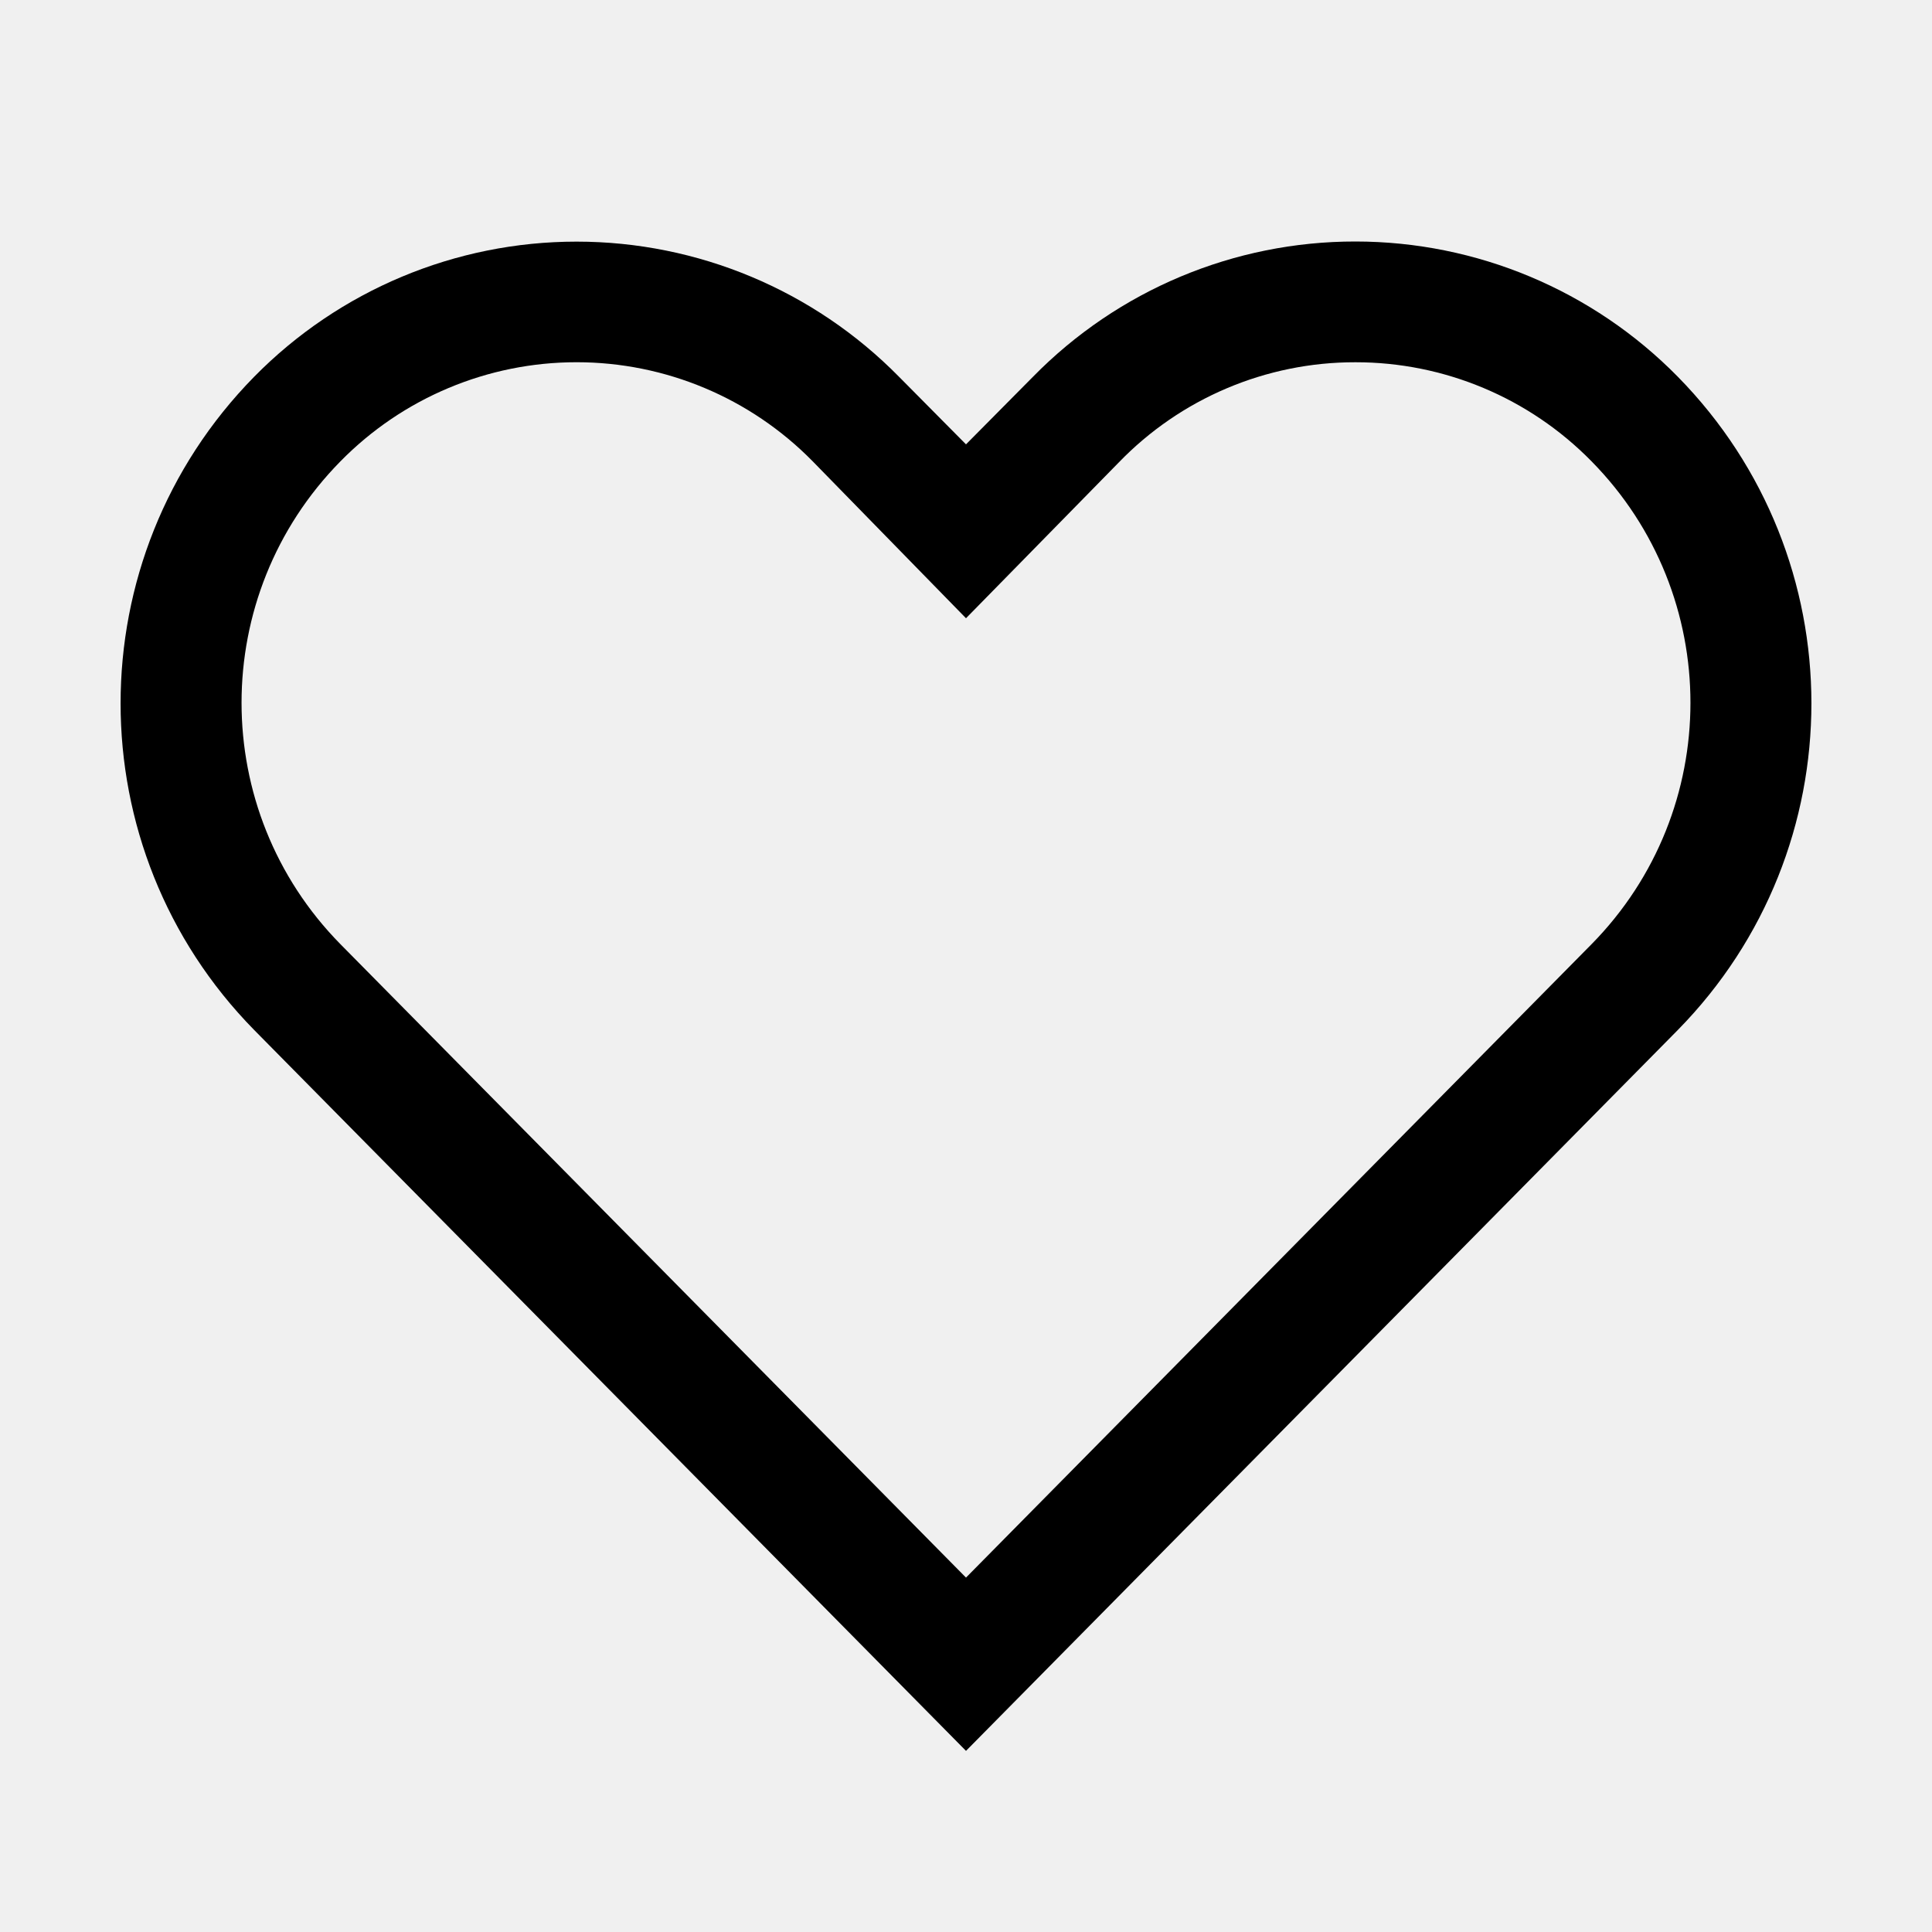
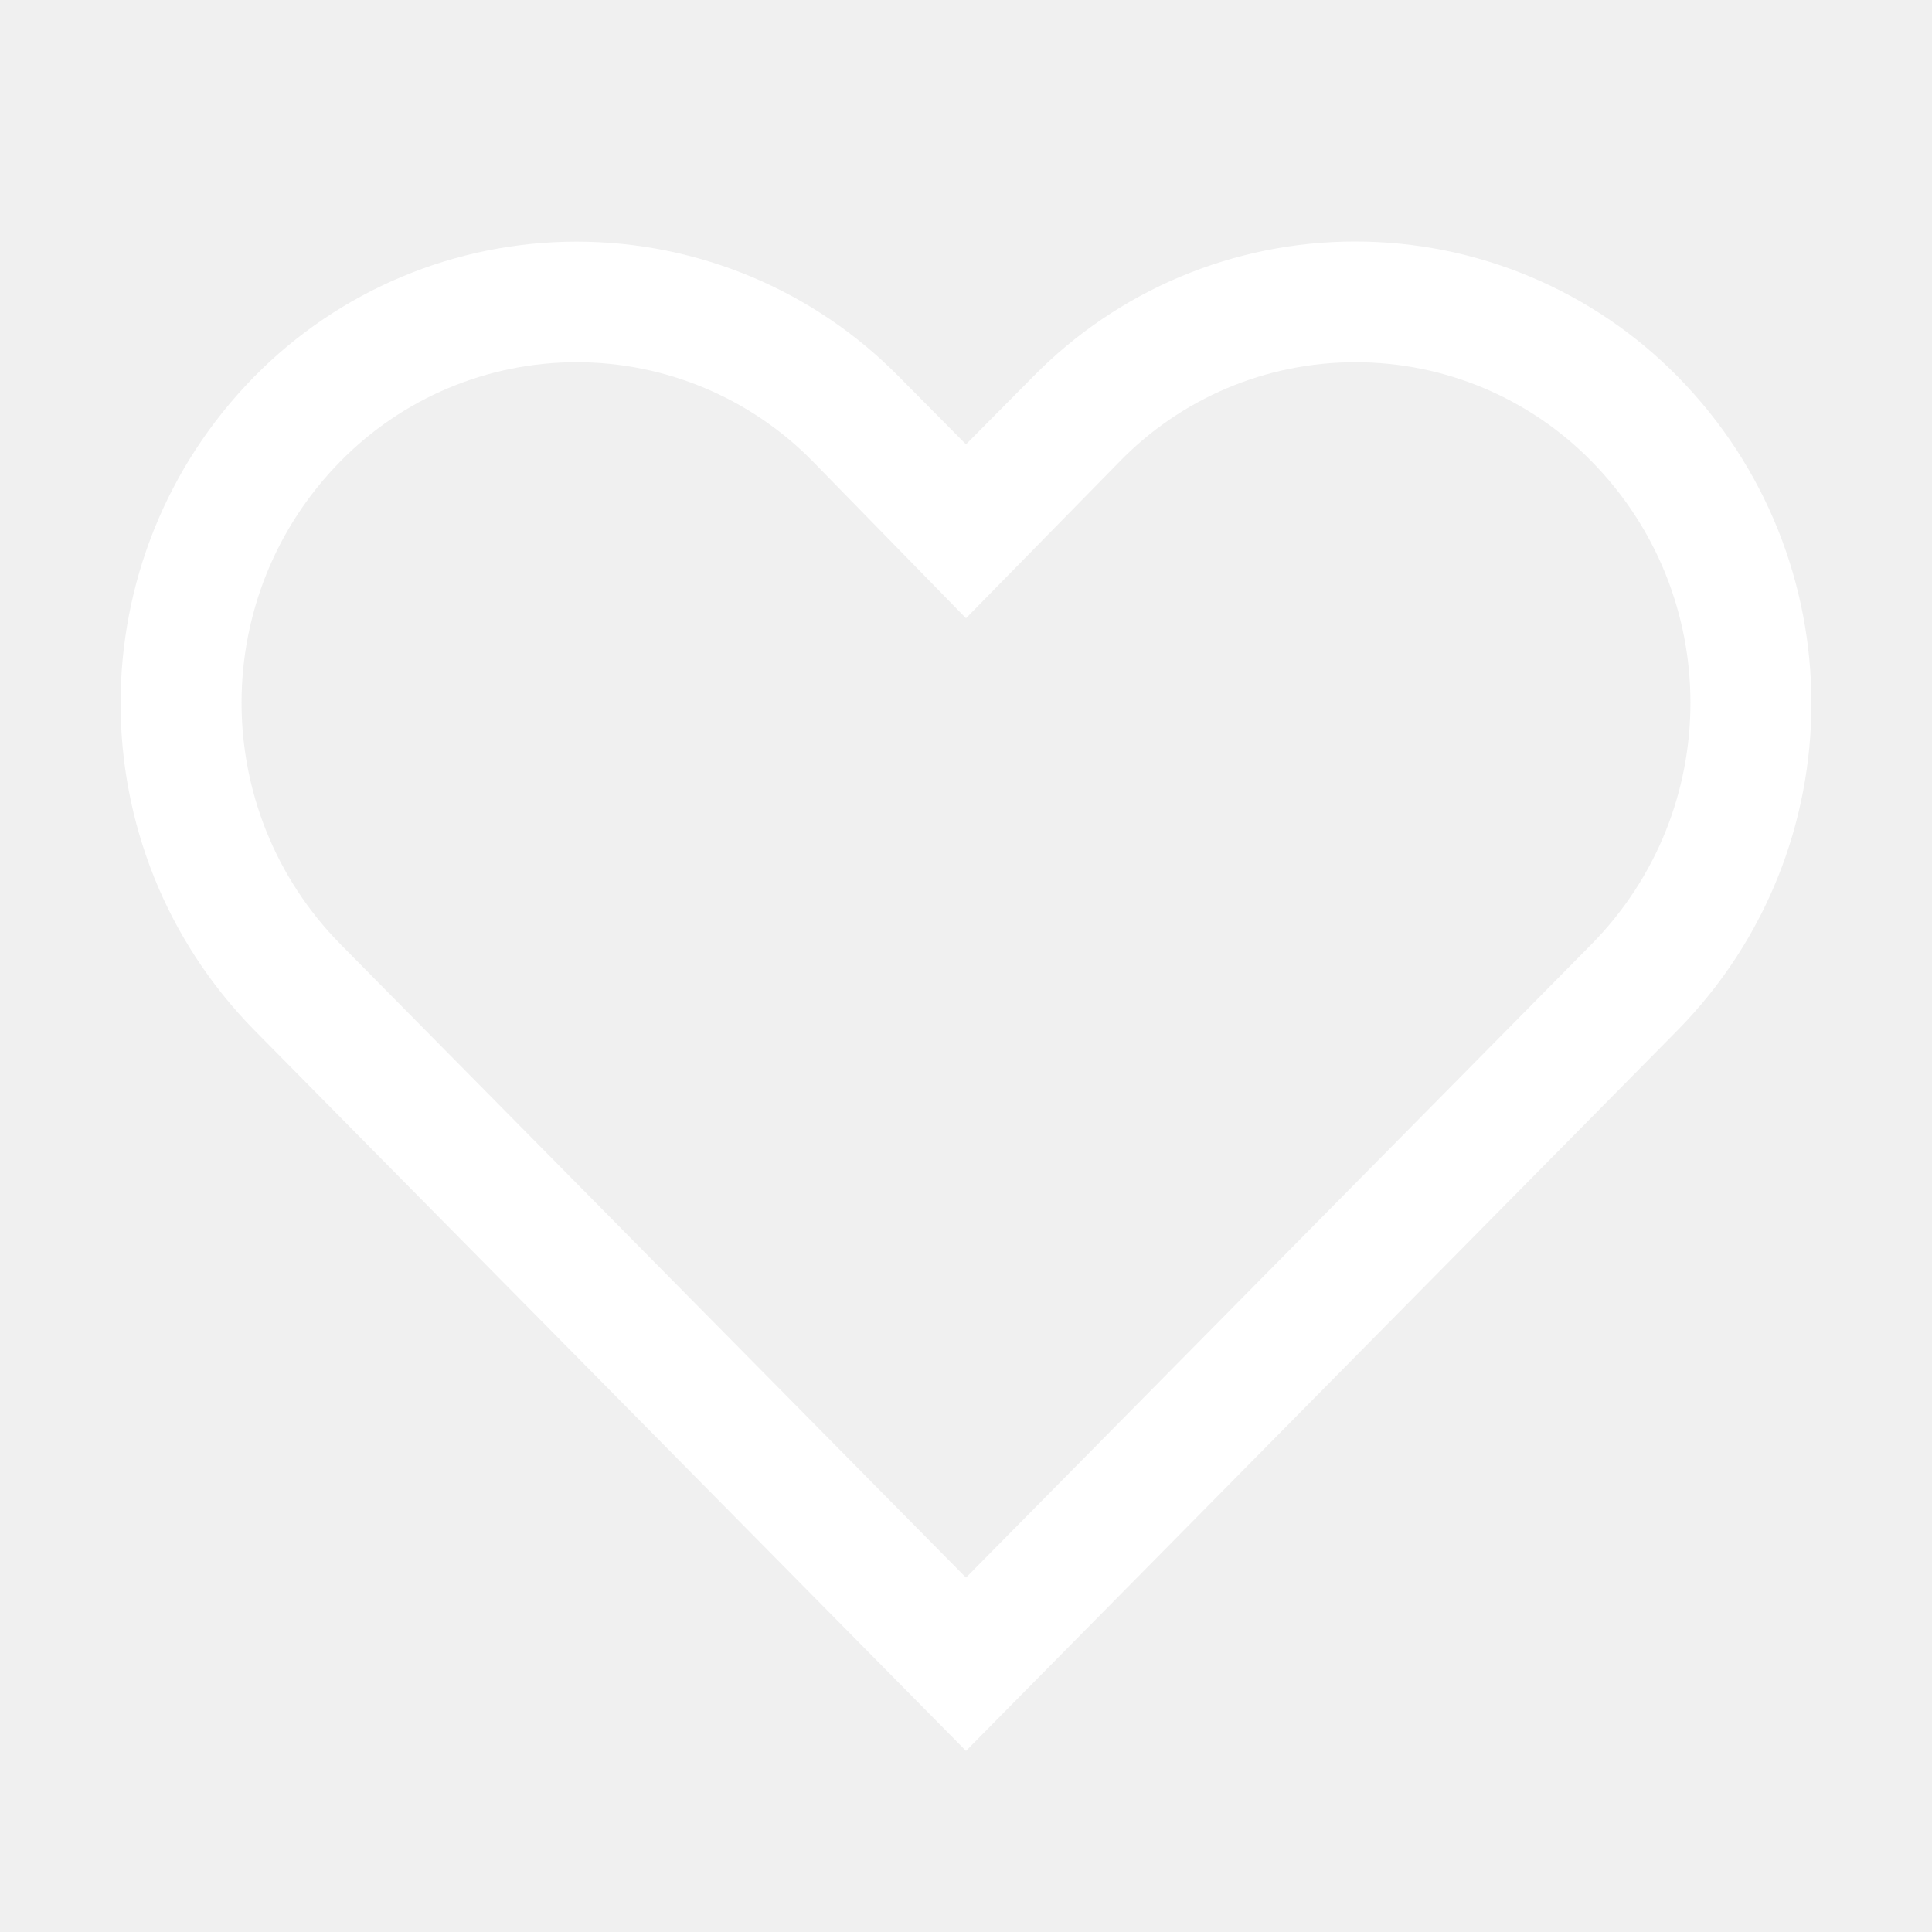
- <svg xmlns="http://www.w3.org/2000/svg" fill="#000000" width="800px" height="800px" viewBox="0 0 32 32" id="icon">
+ <svg xmlns="http://www.w3.org/2000/svg" fill="#ffffff" width="800px" height="800px" viewBox="0 0 32 32" id="icon">
  <defs>
    <style>.cls-1{fill:none;}</style>
  </defs>
  <path d="M22.45,6a5.47,5.47,0,0,1,3.91,1.64,5.7,5.7,0,0,1,0,8L16,26.13,5.64,15.64a5.7,5.7,0,0,1,0-8,5.48,5.48,0,0,1,7.82,0L16,10.24l2.53-2.58A5.44,5.44,0,0,1,22.45,6m0-2a7.47,7.47,0,0,0-5.34,2.24L16,7.36,14.89,6.24a7.49,7.49,0,0,0-10.68,0,7.72,7.72,0,0,0,0,10.82L16,29,27.79,17.06a7.72,7.72,0,0,0,0-10.82A7.49,7.49,0,0,0,22.45,4Z" />
  <rect id="_Transparent_Rectangle_" data-name="&lt;Transparent Rectangle&gt;" class="cls-1" width="32" height="32" />
</svg>
